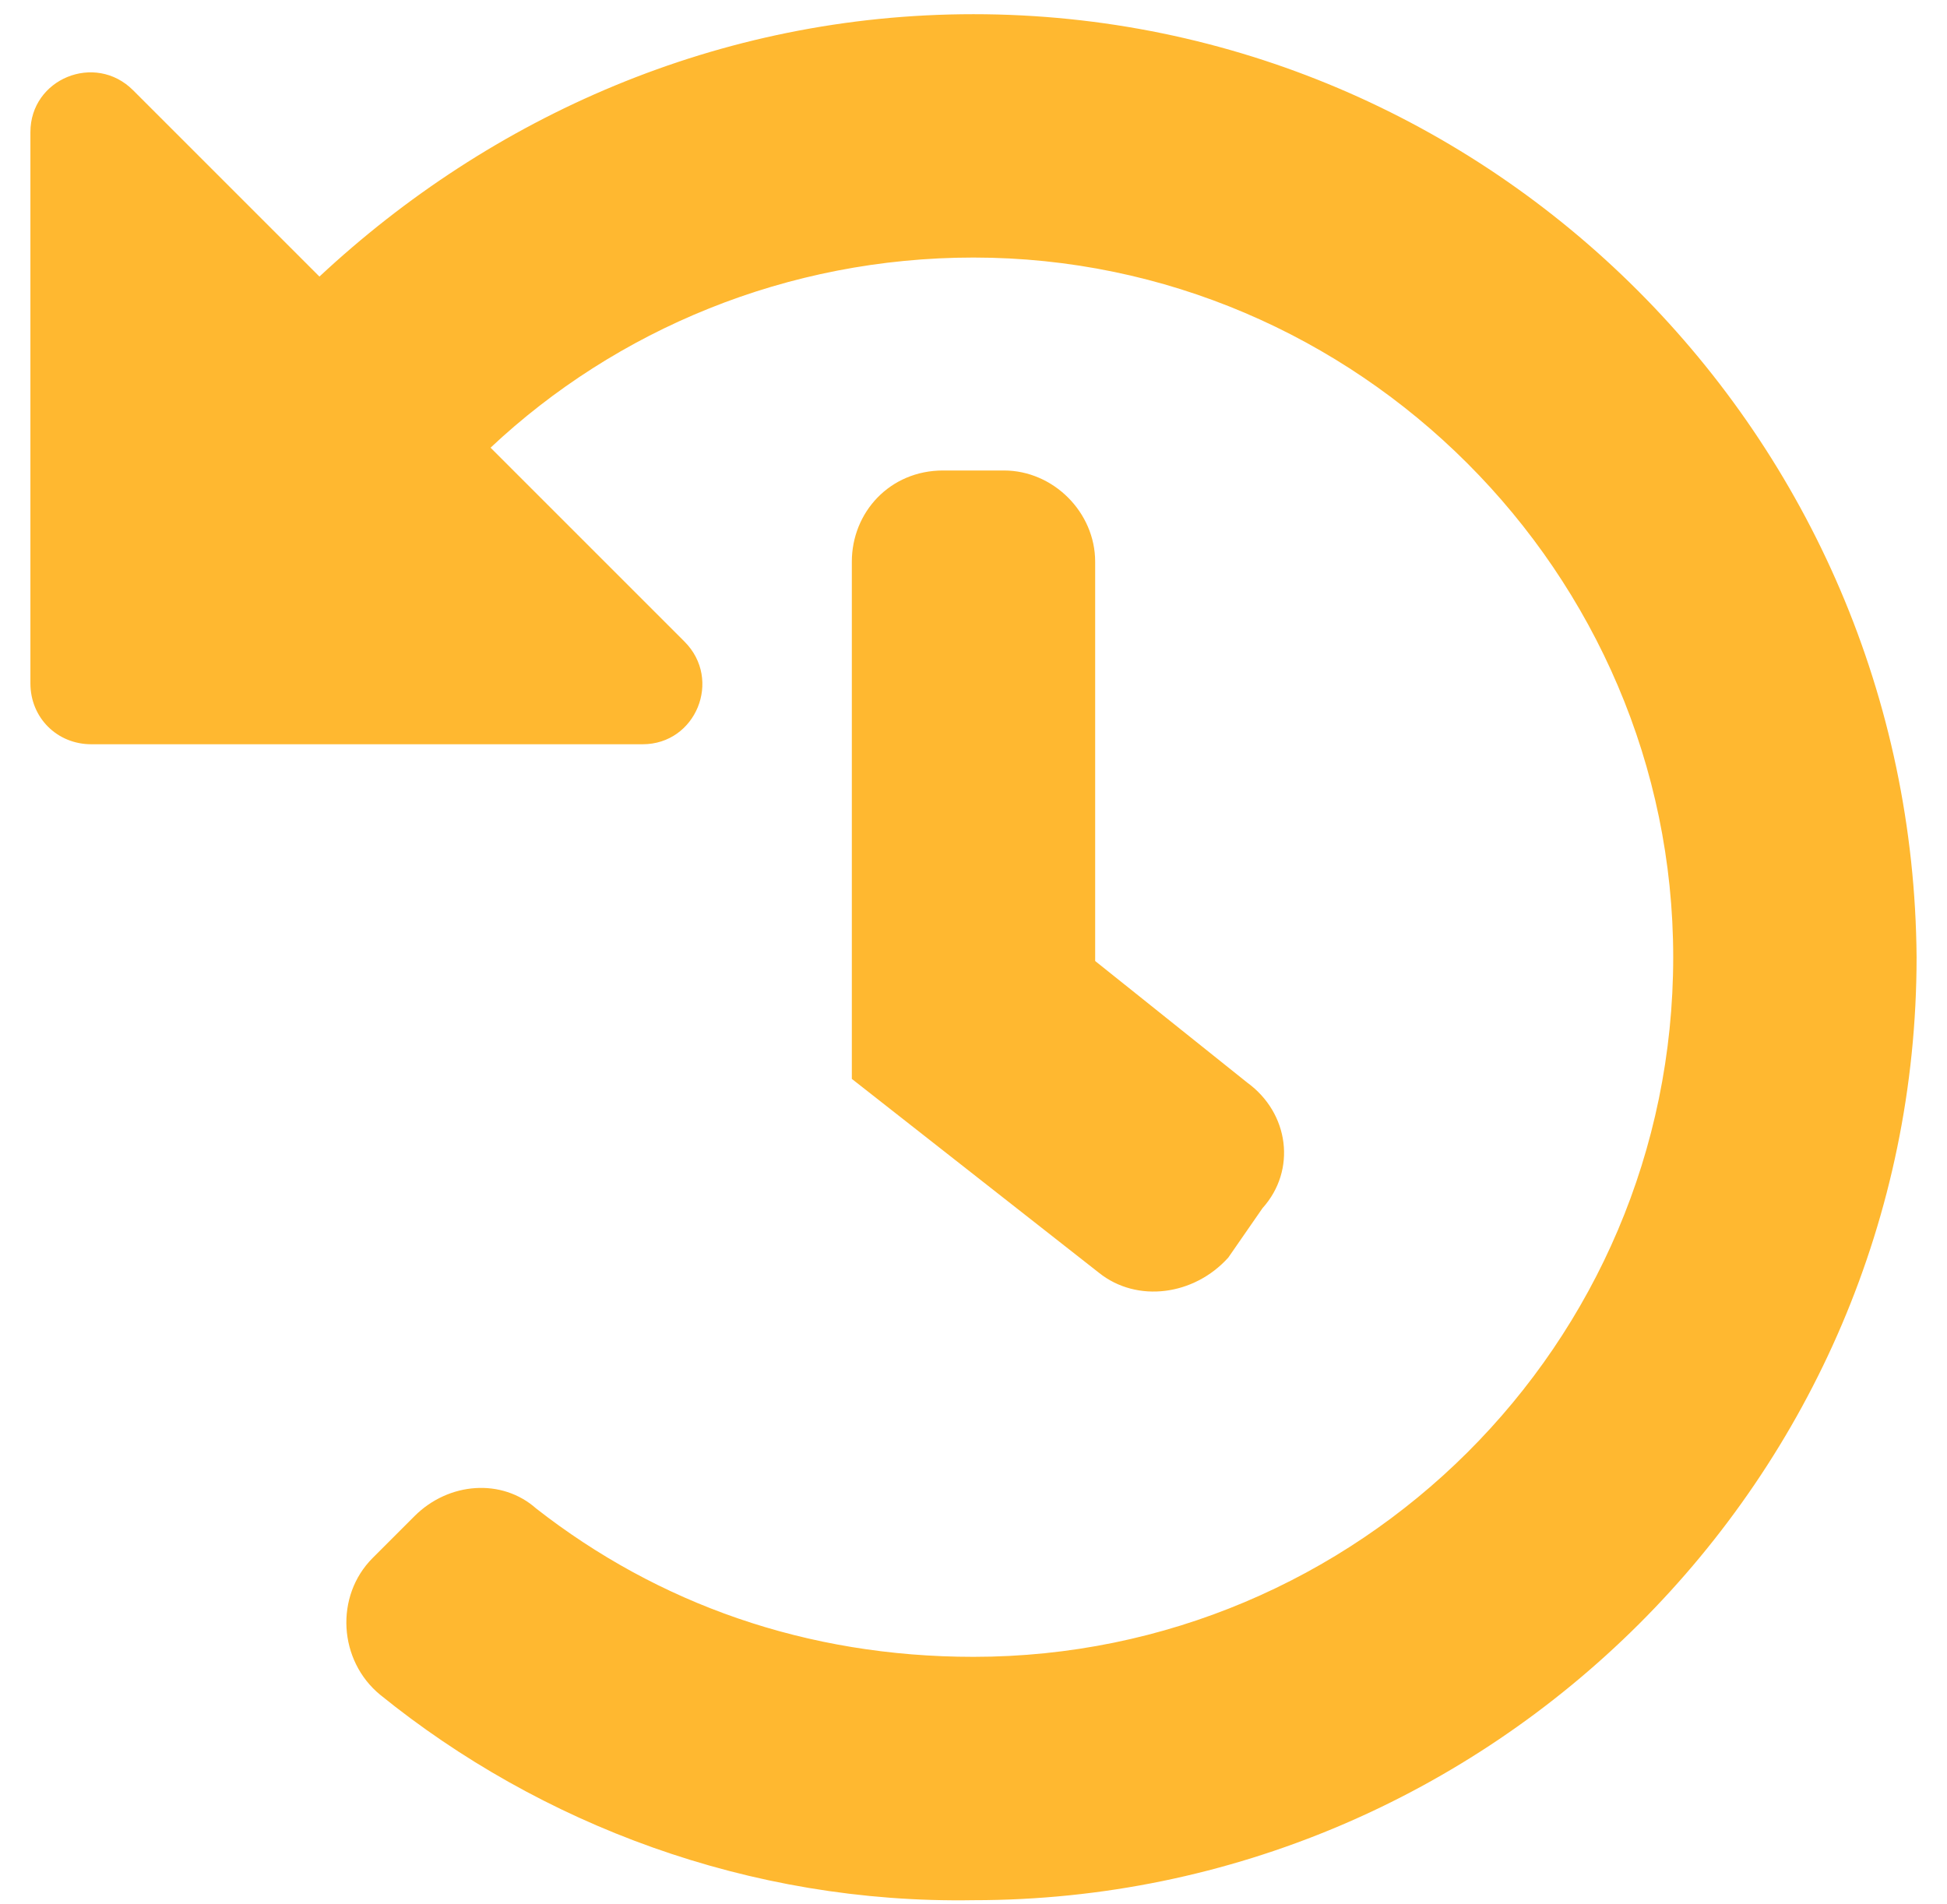
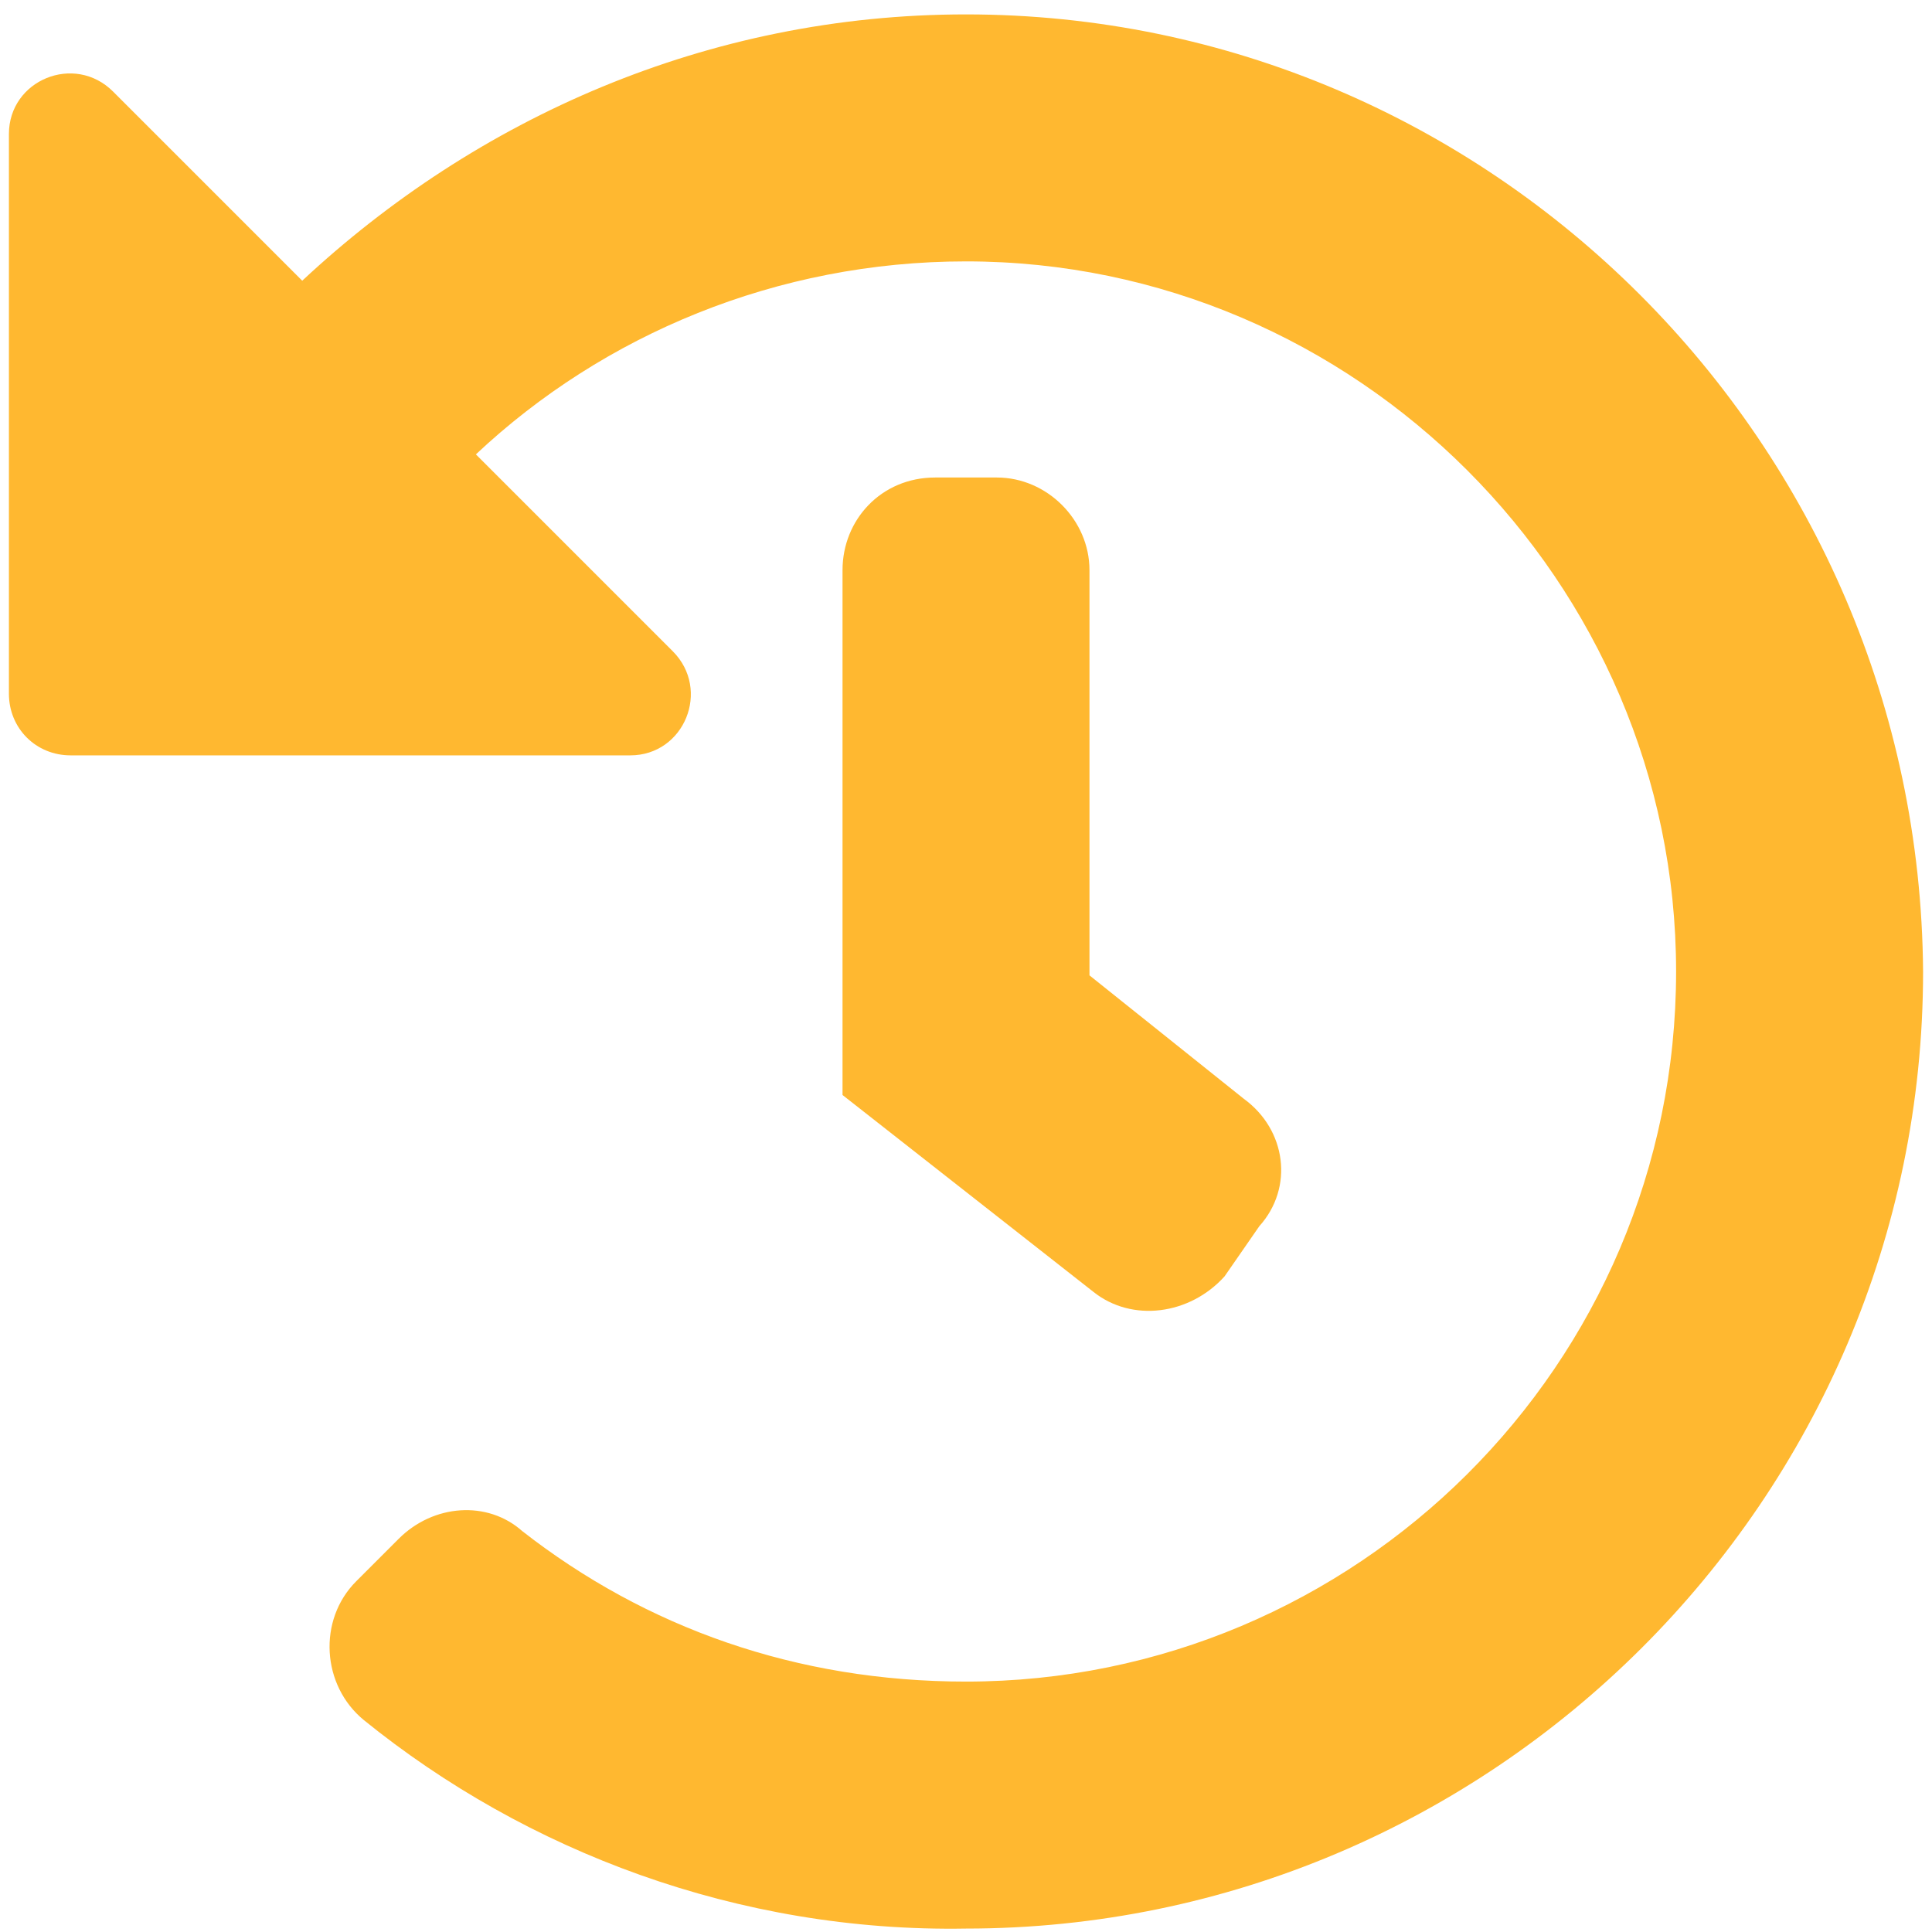
- <svg xmlns="http://www.w3.org/2000/svg" width="45" height="44" viewBox="0 0 45 44" fill="none">
-   <path d="M44.297 22.125C44.209 10.084 34.453 0.328 22.5 0.328C16.611 0.328 11.338 2.701 7.383 6.393L3.076 2.086C2.197 1.207 0.703 1.822 0.703 3.053V15.797C0.703 16.588 1.318 17.203 2.109 17.203H14.854C16.084 17.203 16.699 15.709 15.82 14.83L11.338 10.348C14.238 7.623 18.193 5.953 22.5 5.953C31.377 5.953 38.672 13.248 38.672 22.125C38.672 31.09 31.377 38.297 22.5 38.297C18.633 38.297 15.205 37.066 12.393 34.869C11.602 34.166 10.371 34.254 9.58 35.045L8.613 36.012C7.734 36.891 7.822 38.385 8.789 39.176C12.48 42.164 17.314 44.01 22.5 43.922C34.453 43.922 44.297 34.166 44.297 22.125ZM28.389 29.068L29.18 27.926C29.971 27.047 29.795 25.729 28.828 25.025L25.312 22.213V12.984C25.312 11.842 24.346 10.875 23.203 10.875H21.797C20.566 10.875 19.688 11.842 19.688 12.984V24.938L25.4 29.42C26.279 30.123 27.598 29.947 28.389 29.068Z" fill="#FFB830" />
+ <svg xmlns="http://www.w3.org/2000/svg" width="44" height="44" viewBox="0 0 44 44" fill="none">
+   <path d="M43.797 22.125C43.709 10.084 33.953 0.328 22 0.328C16.111 0.328 10.838 2.701 6.883 6.393L2.576 2.086C1.697 1.207 0.203 1.822 0.203 3.053V15.797C0.203 16.588 0.818 17.203 1.609 17.203H14.354C15.584 17.203 16.199 15.709 15.32 14.83L10.838 10.348C13.738 7.623 17.693 5.953 22 5.953C30.877 5.953 38.172 13.248 38.172 22.125C38.172 31.09 30.877 38.297 22 38.297C18.133 38.297 14.705 37.066 11.893 34.869C11.102 34.166 9.871 34.254 9.08 35.045L8.113 36.012C7.234 36.891 7.322 38.385 8.289 39.176C11.98 42.164 16.814 44.01 22 43.922C33.953 43.922 43.797 34.166 43.797 22.125ZM27.889 29.068L28.68 27.926C29.471 27.047 29.295 25.729 28.328 25.025L24.812 22.213V12.984C24.812 11.842 23.846 10.875 22.703 10.875H21.297C20.066 10.875 19.188 11.842 19.188 12.984V24.938L24.9 29.42C25.779 30.123 27.098 29.947 27.889 29.068Z" fill="#FFB830" />
</svg>
